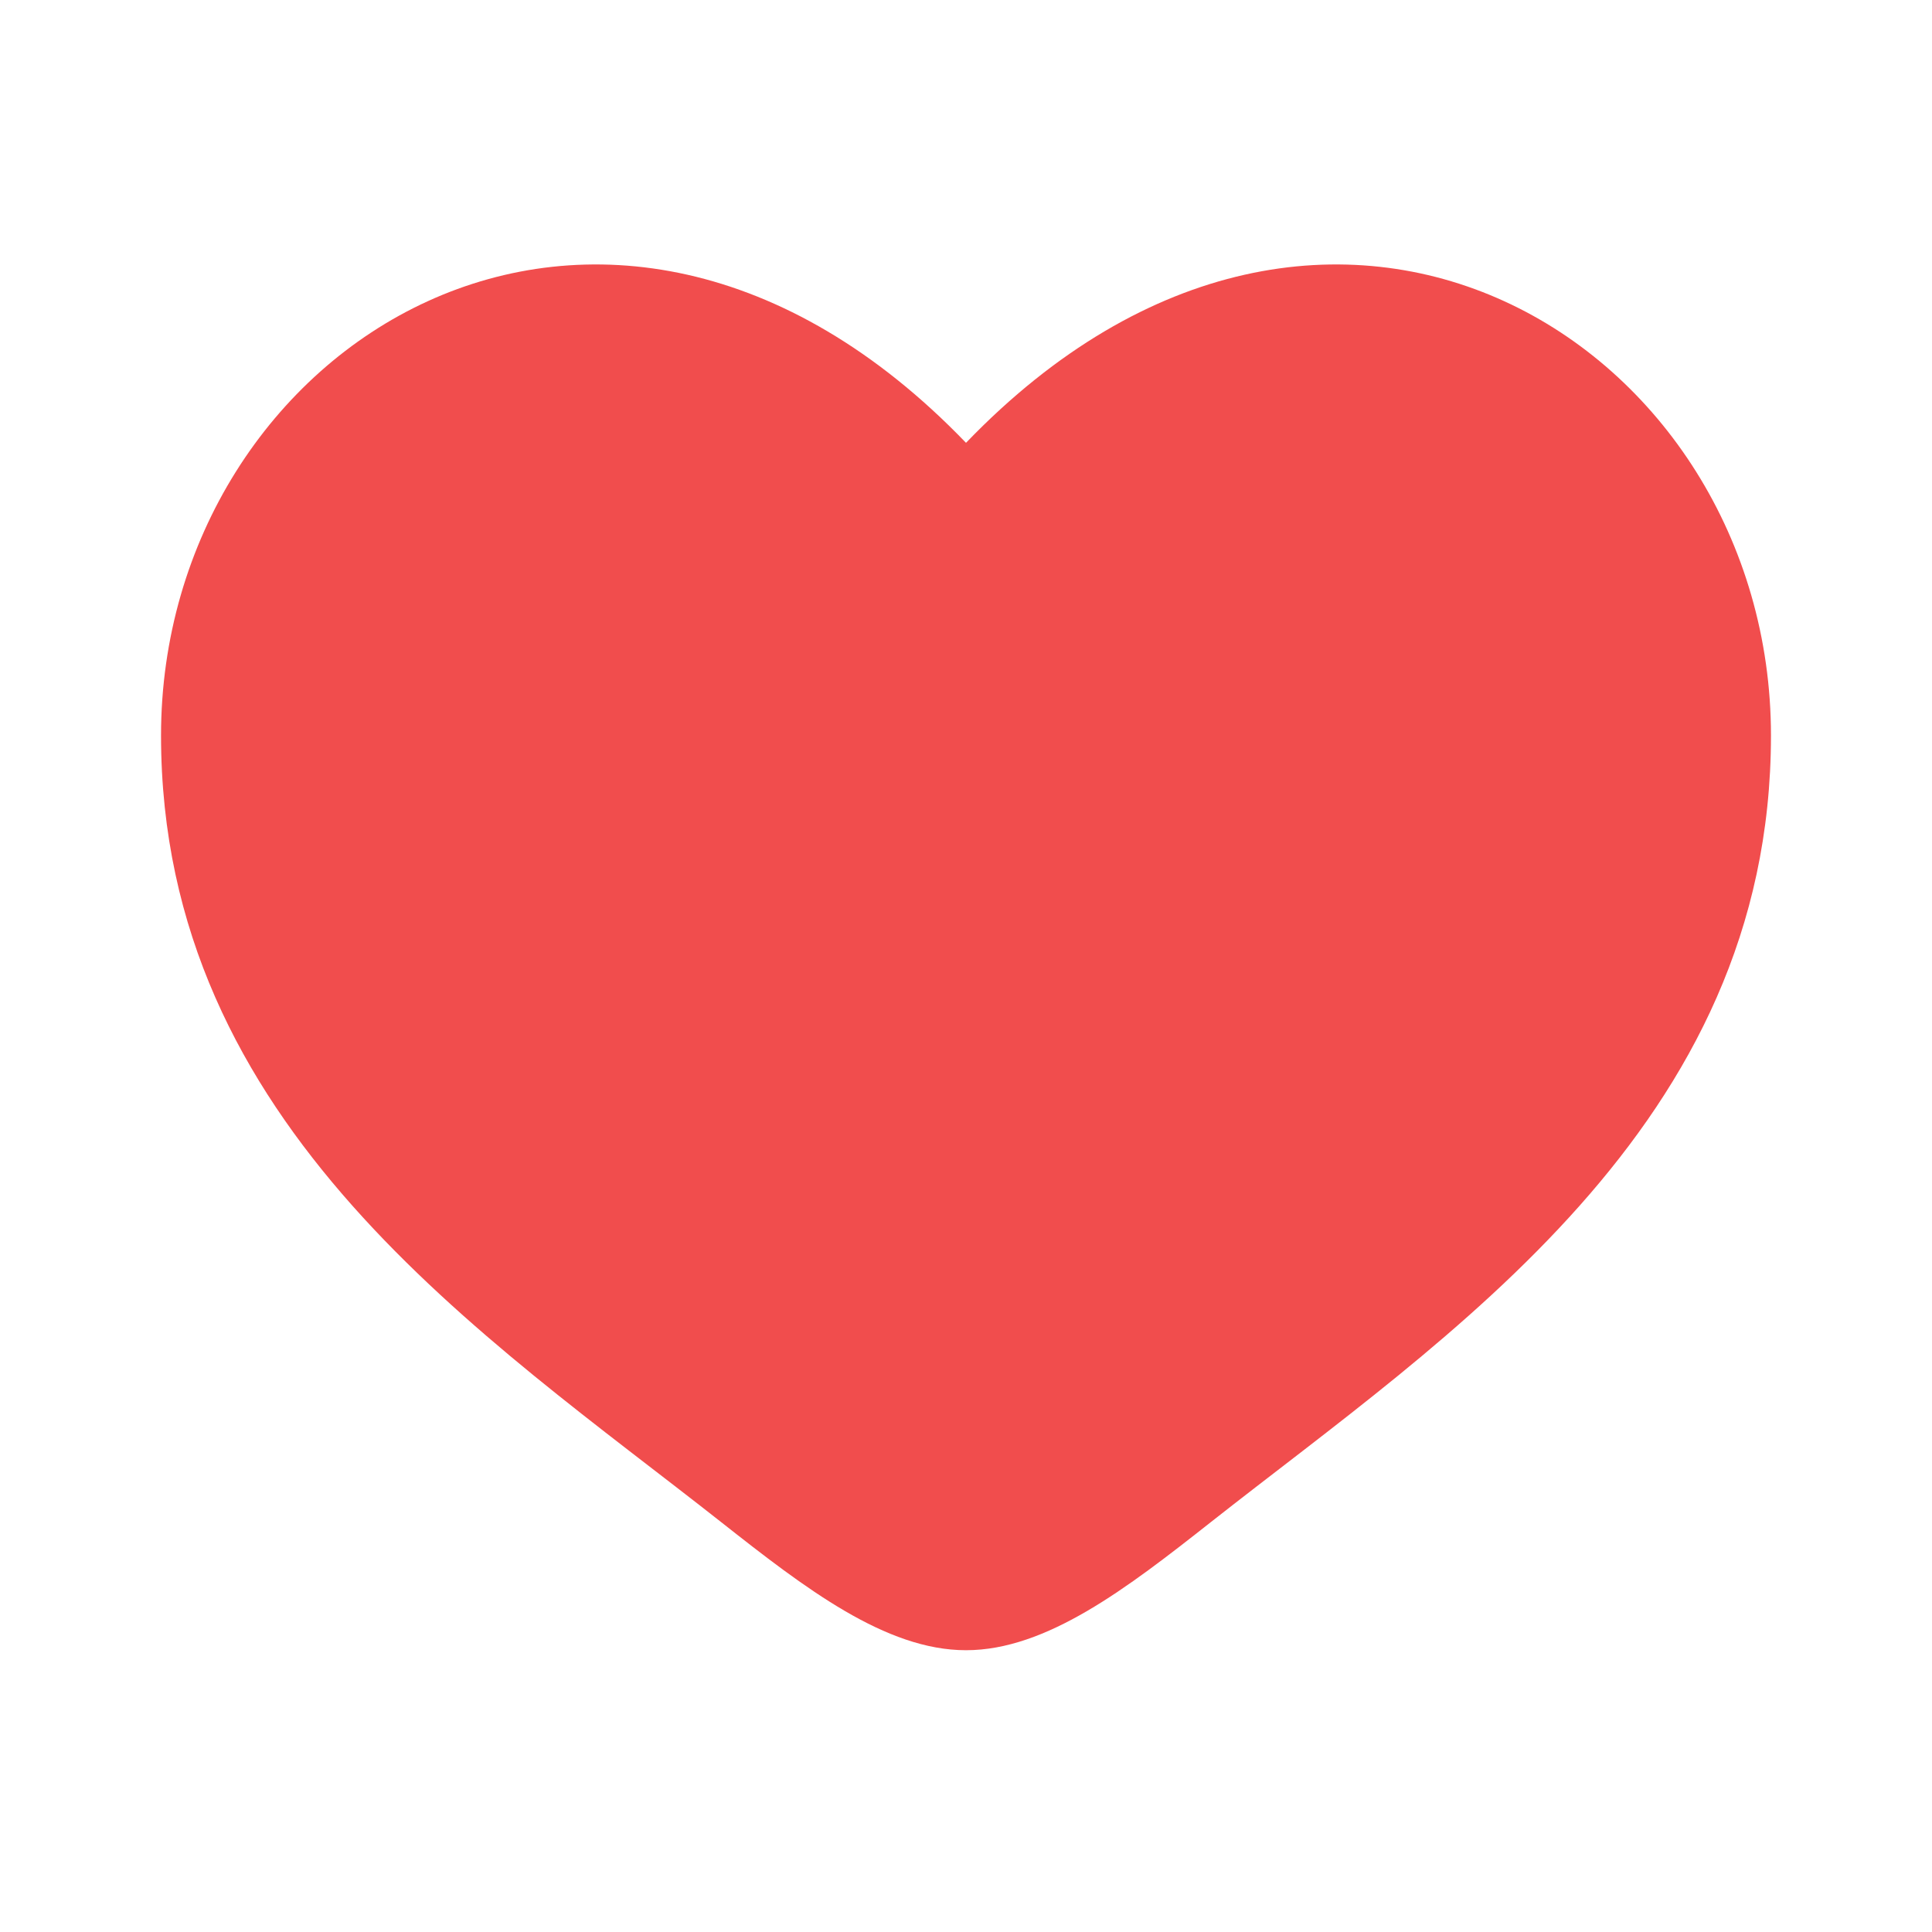
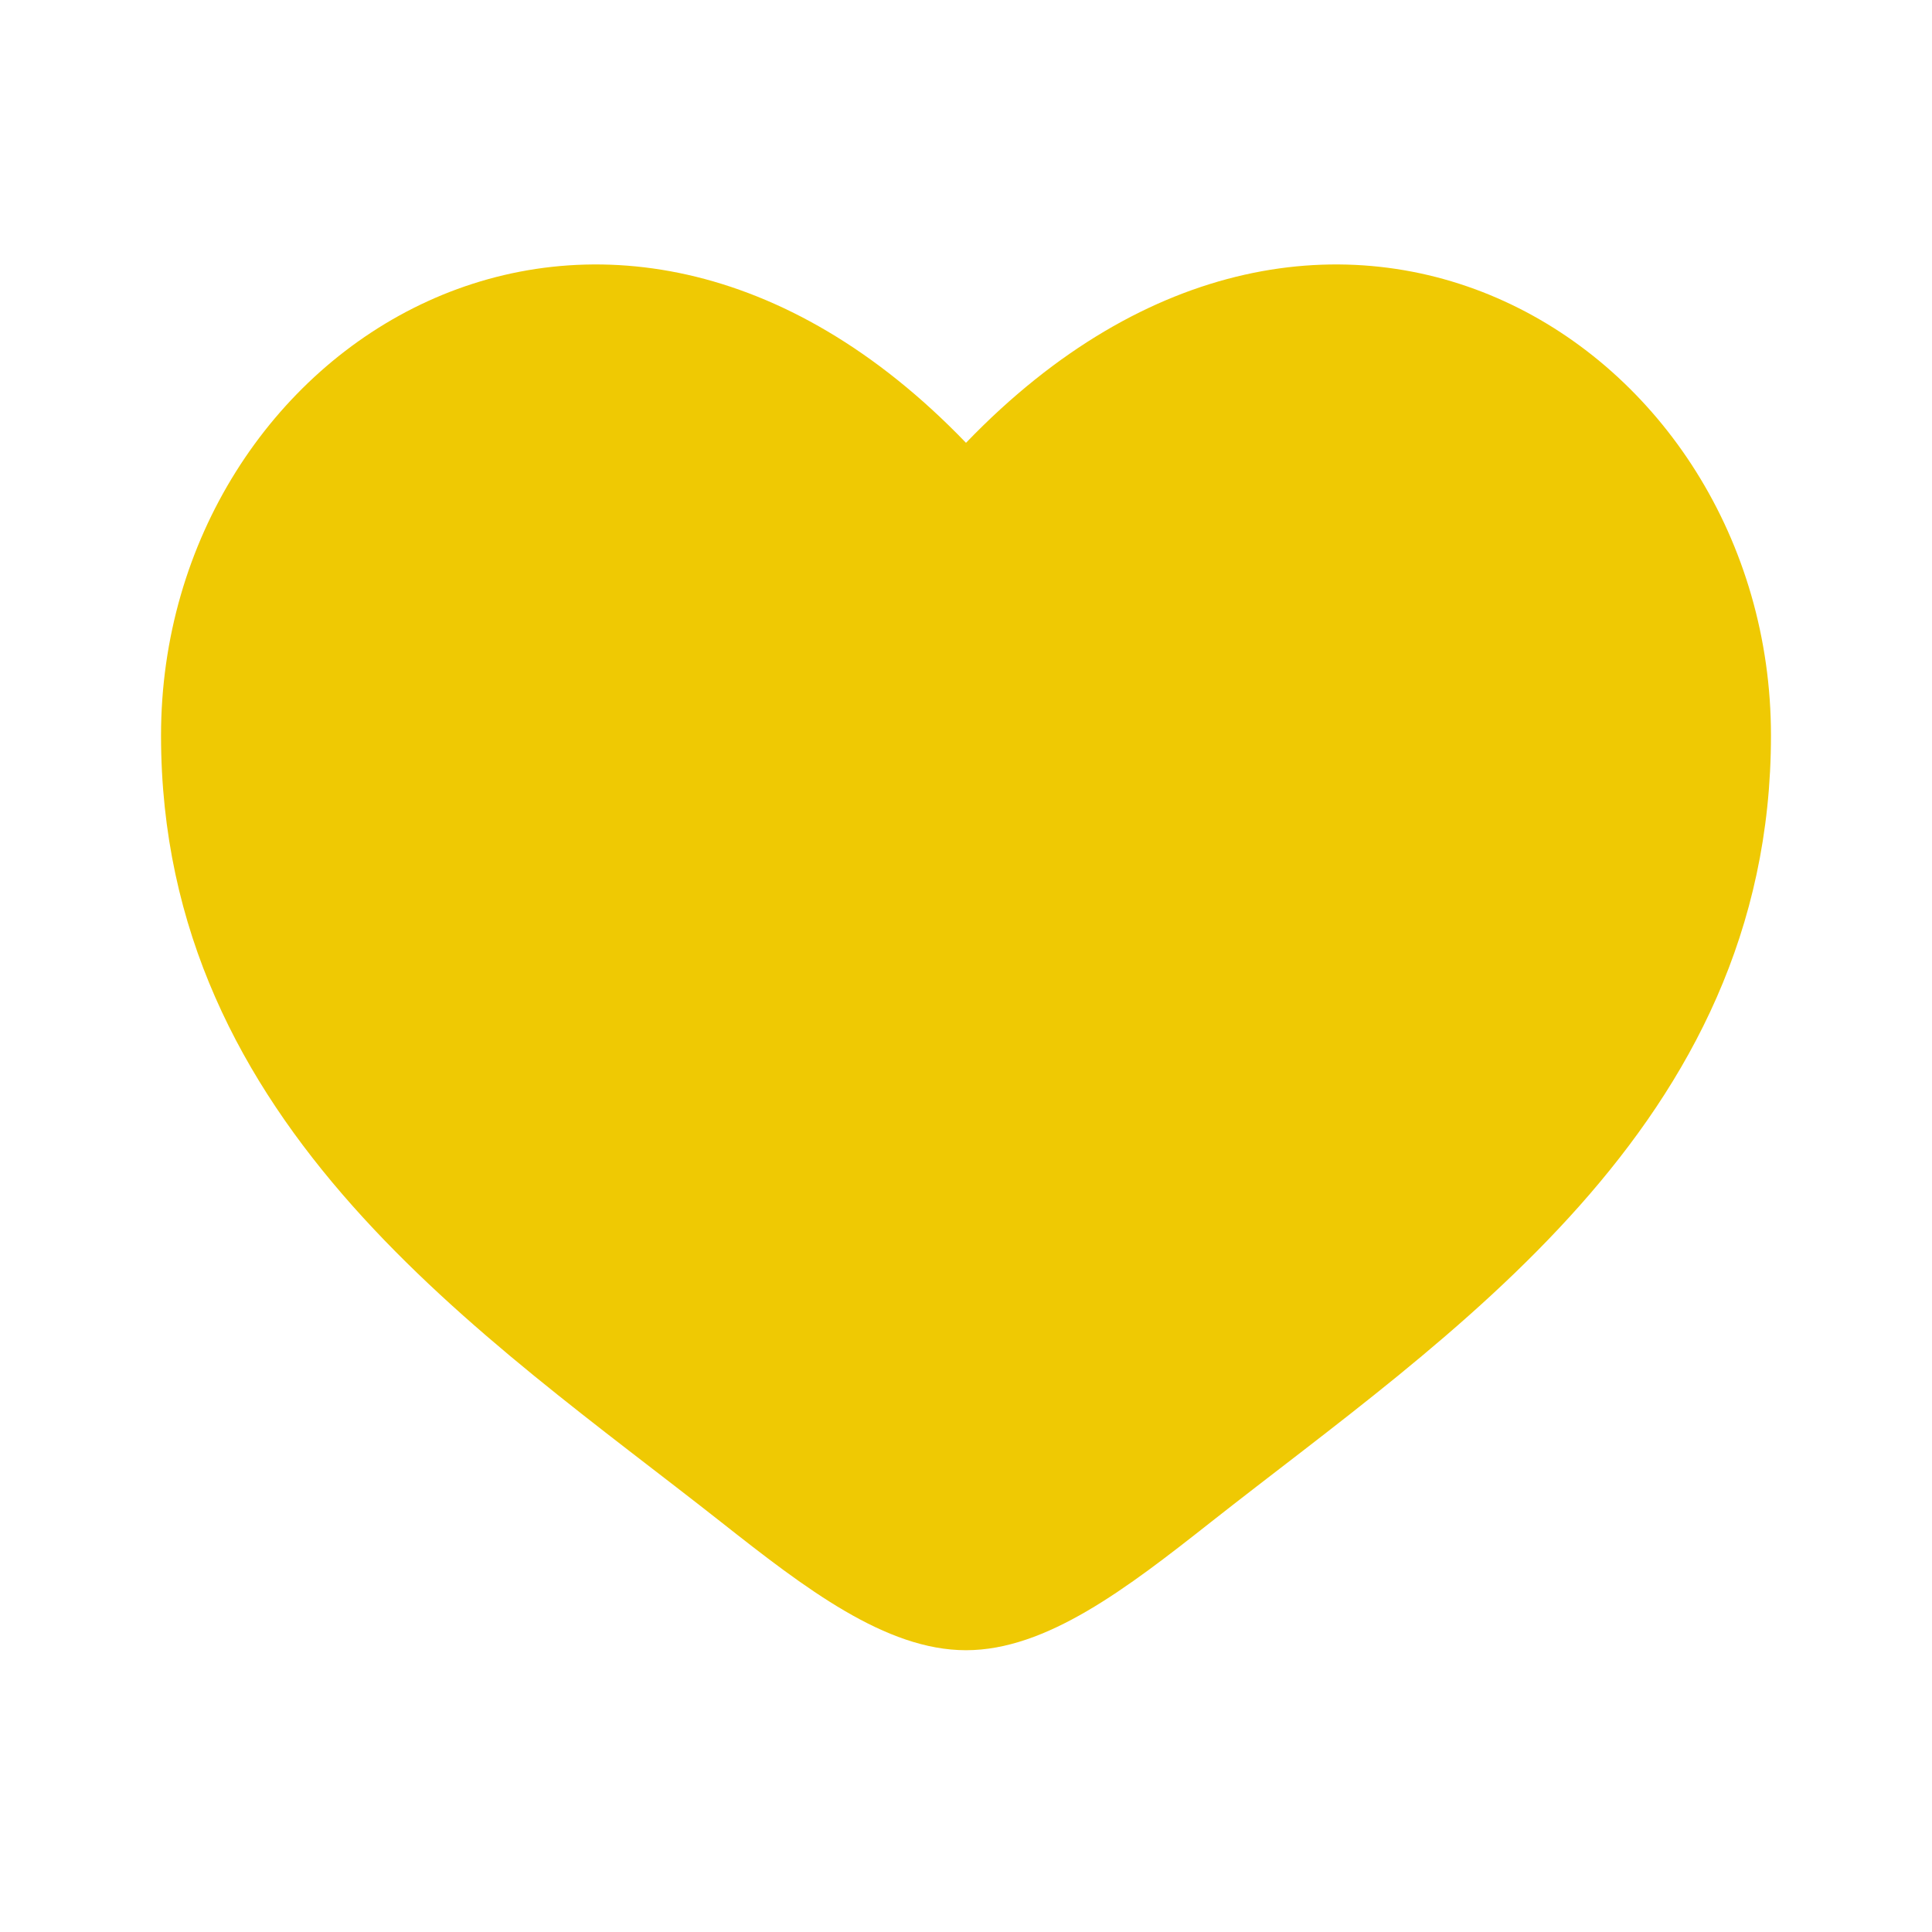
<svg xmlns="http://www.w3.org/2000/svg" width="20" height="20" viewBox="0 0 20 20" fill="none">
-   <path d="M1.667 7.614C1.667 11.667 5.016 13.826 7.468 15.759C8.333 16.441 9.167 17.083 10 17.083C10.833 17.083 11.667 16.441 12.532 15.759C14.984 13.826 18.333 11.667 18.333 7.614C18.333 3.562 13.75 0.688 10 4.584C6.25 0.688 1.667 3.562 1.667 7.614Z" fill="#F14D4D" />
+   <path d="M1.667 7.614C1.667 11.667 5.016 13.826 7.468 15.759C8.333 16.441 9.167 17.083 10 17.083C10.833 17.083 11.667 16.441 12.532 15.759C14.984 13.826 18.333 11.667 18.333 7.614C18.333 3.562 13.75 0.688 10 4.584C6.25 0.688 1.667 3.562 1.667 7.614Z" fill="#EFC903" />
</svg>
